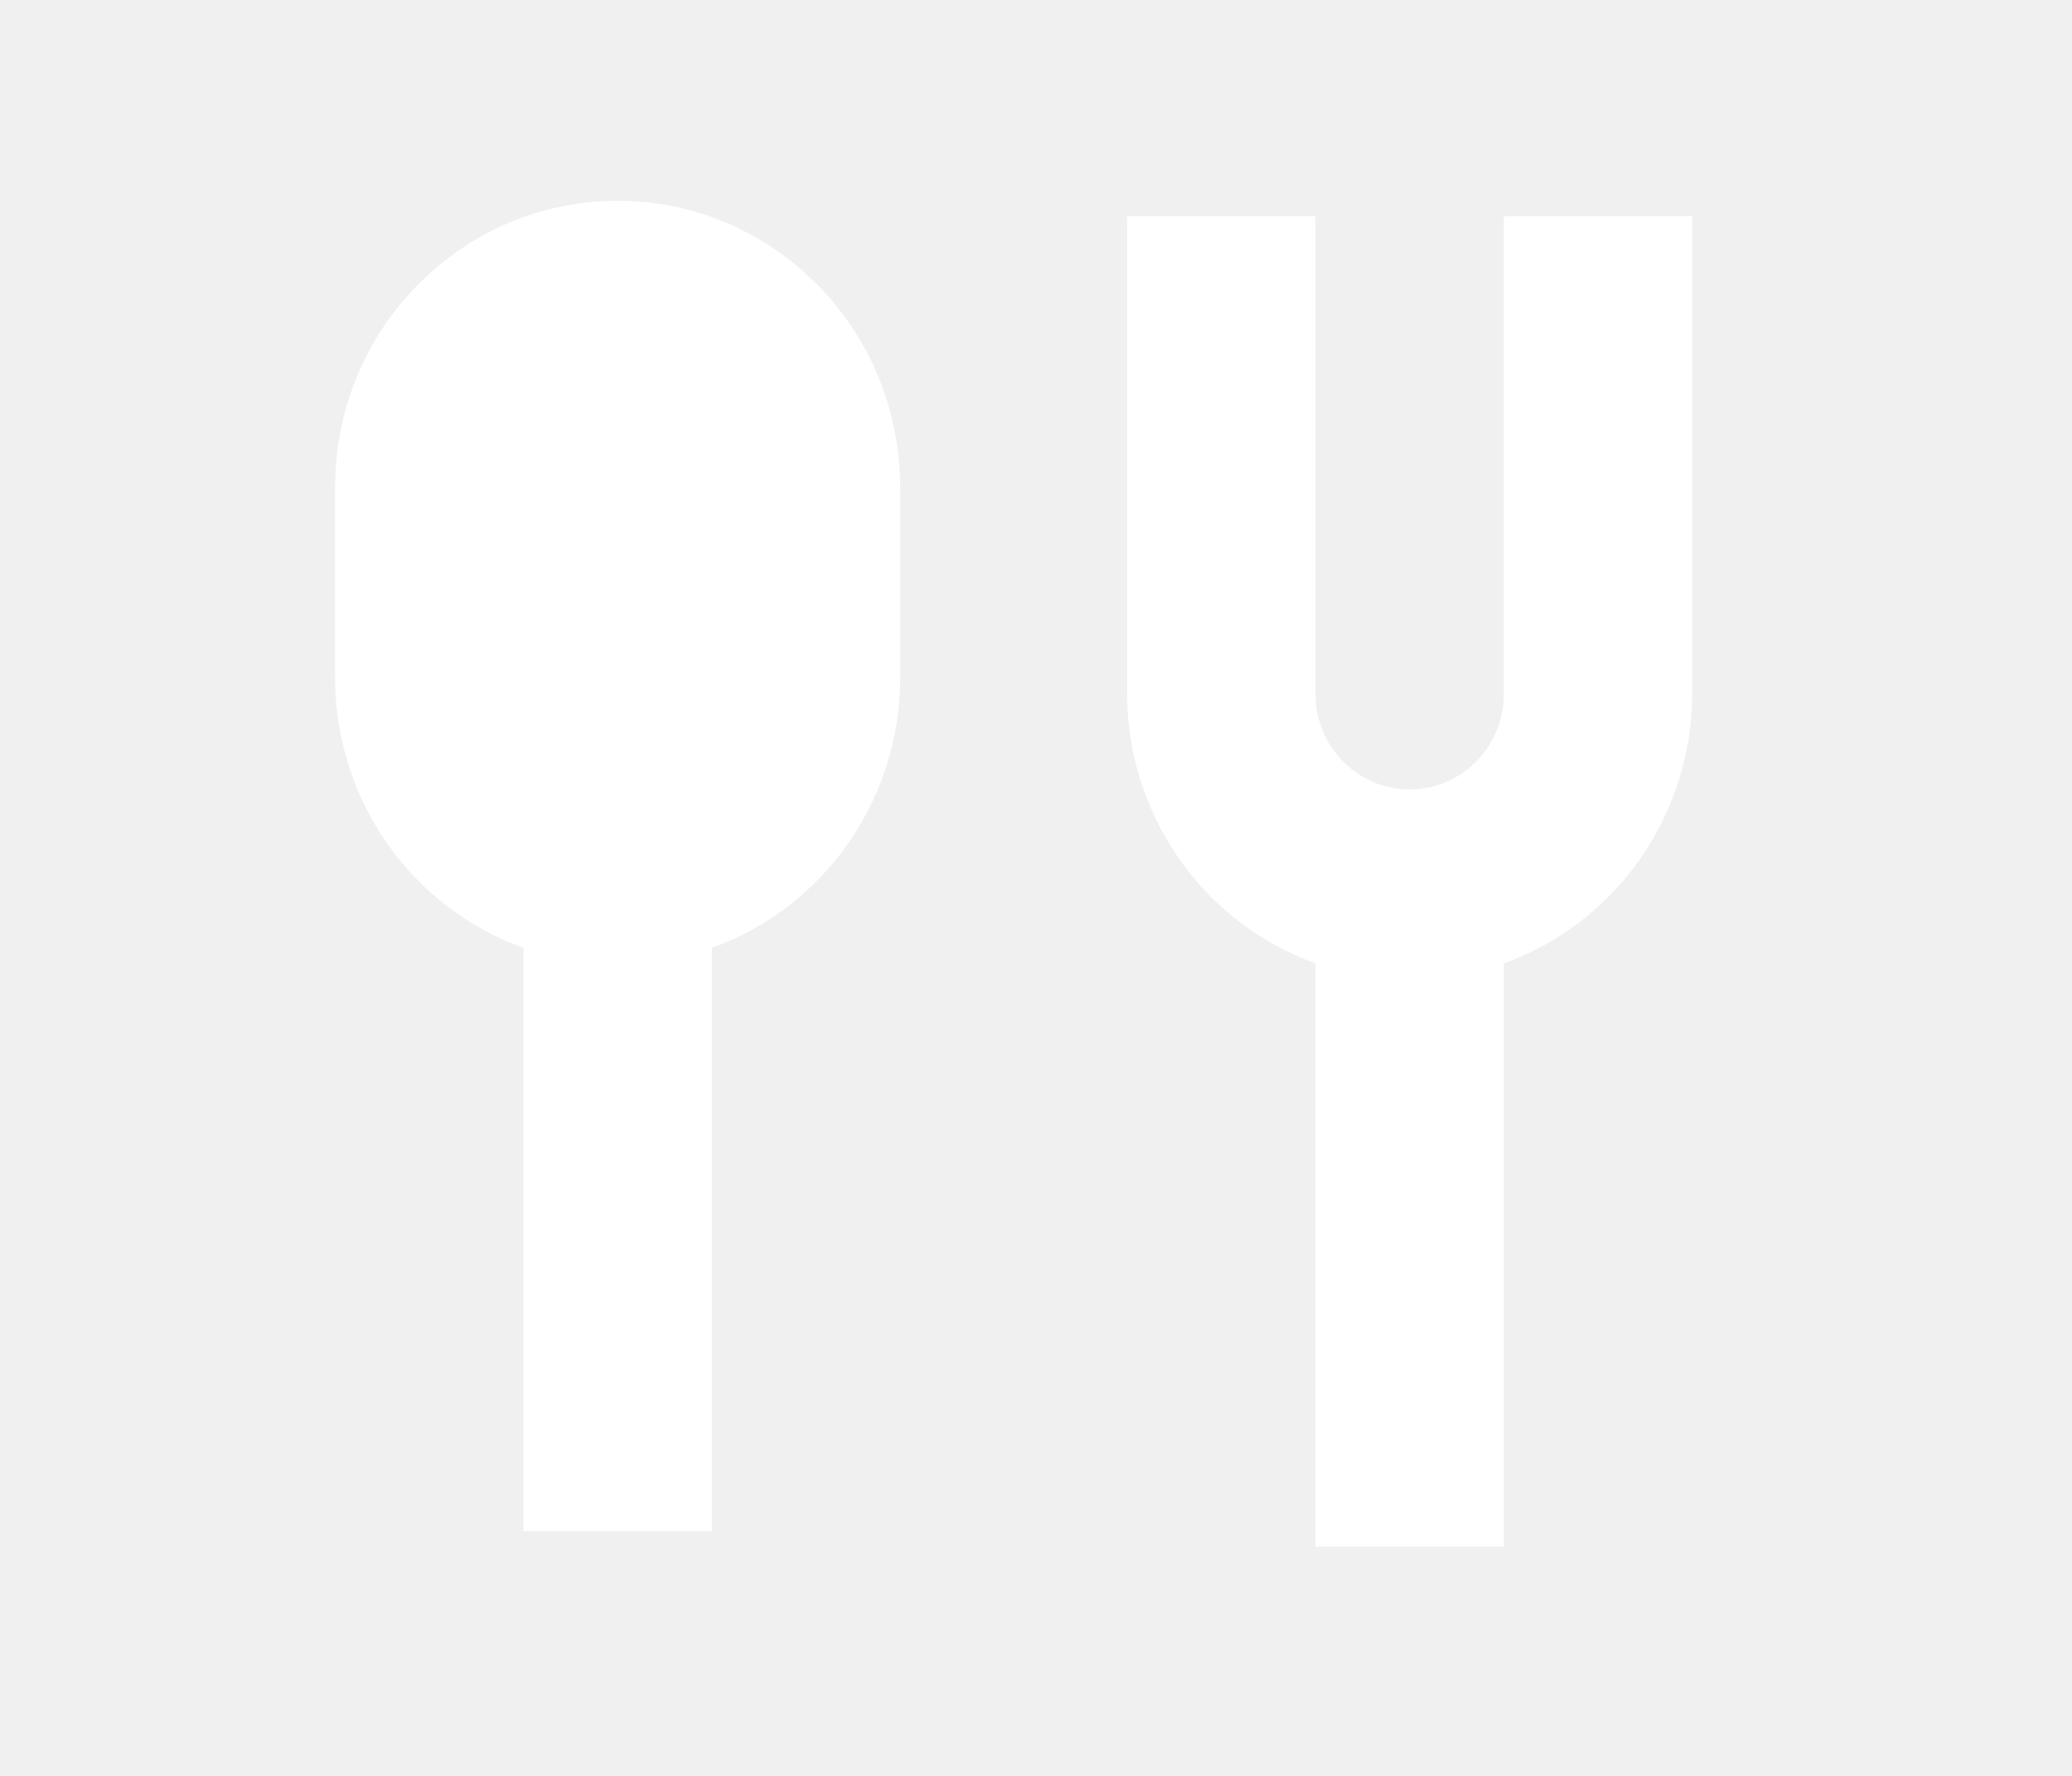
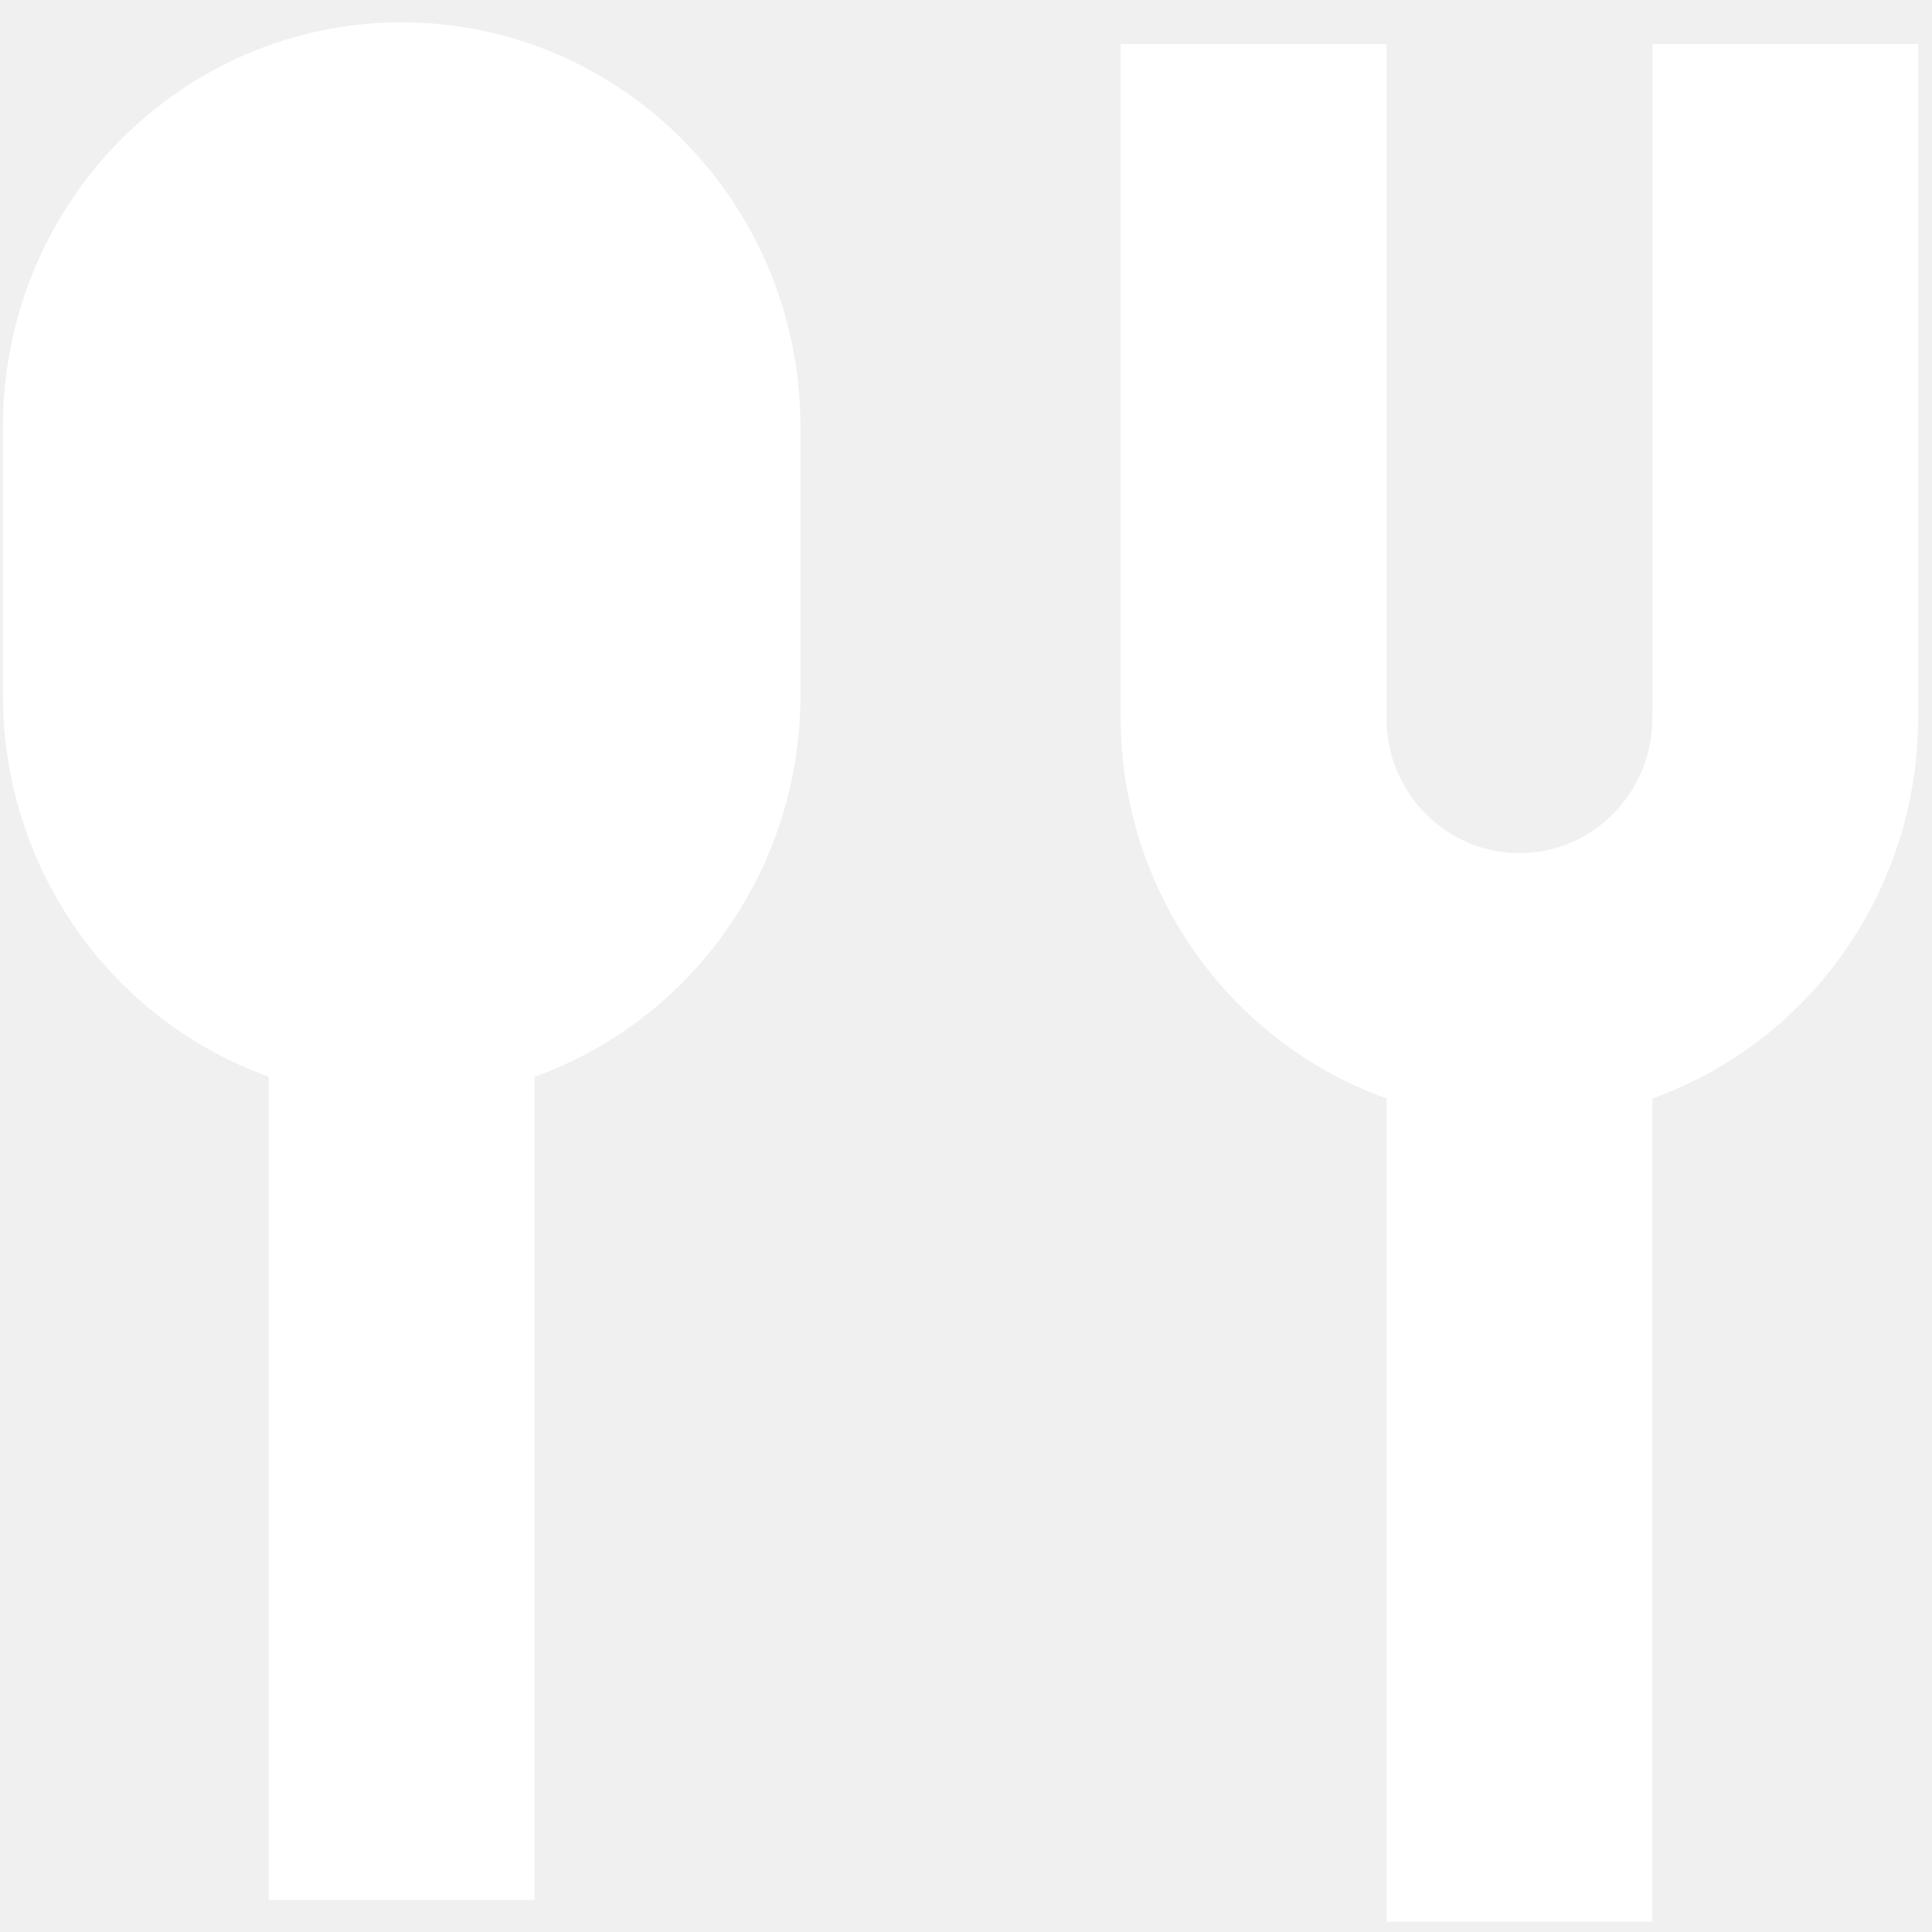
- <svg xmlns="http://www.w3.org/2000/svg" width="56" height="48" viewBox="0 0 56 48" fill="none">
-   <path d="M40.644 41.802V26.037C43.688 24.946 45.726 22.031 45.735 18.756V5.846H40.644V18.756C40.644 20.182 39.505 21.338 38.099 21.338C36.693 21.338 35.553 20.182 35.553 18.756V5.846H30.462V18.756C30.471 22.03 32.51 24.945 35.553 26.037V41.802H40.644V41.802Z" fill="white" />
-   <path d="M19.238 41.385V25.62C22.282 24.528 24.32 21.613 24.329 18.338V13.174C24.329 8.896 20.91 5.428 16.693 5.428C12.475 5.428 9.056 8.896 9.056 13.174V18.338C9.065 21.613 11.104 24.528 14.147 25.62V41.385H19.238V41.385Z" fill="white" />
+ <svg xmlns="http://www.w3.org/2000/svg" width="37" height="37" viewBox="0 0 37 37" fill="none">
+   <path d="M31.644 36.802V21.037C34.688 19.946 36.726 17.031 36.735 13.756V0.846H31.644V13.756C31.644 15.182 30.505 16.338 29.099 16.338C27.693 16.338 26.553 15.182 26.553 13.756V0.846H21.462V13.756C21.471 17.03 23.509 19.945 26.553 21.037V36.802H31.644Z" fill="white" />
+   <path d="M10.238 36.385V20.62C13.282 19.528 15.32 16.613 15.329 13.338V8.174C15.329 3.896 11.91 0.428 7.693 0.428C3.475 0.428 0.056 3.896 0.056 8.174V13.338C0.065 16.613 2.103 19.528 5.147 20.62V36.385H10.238Z" fill="white" />
</svg>
